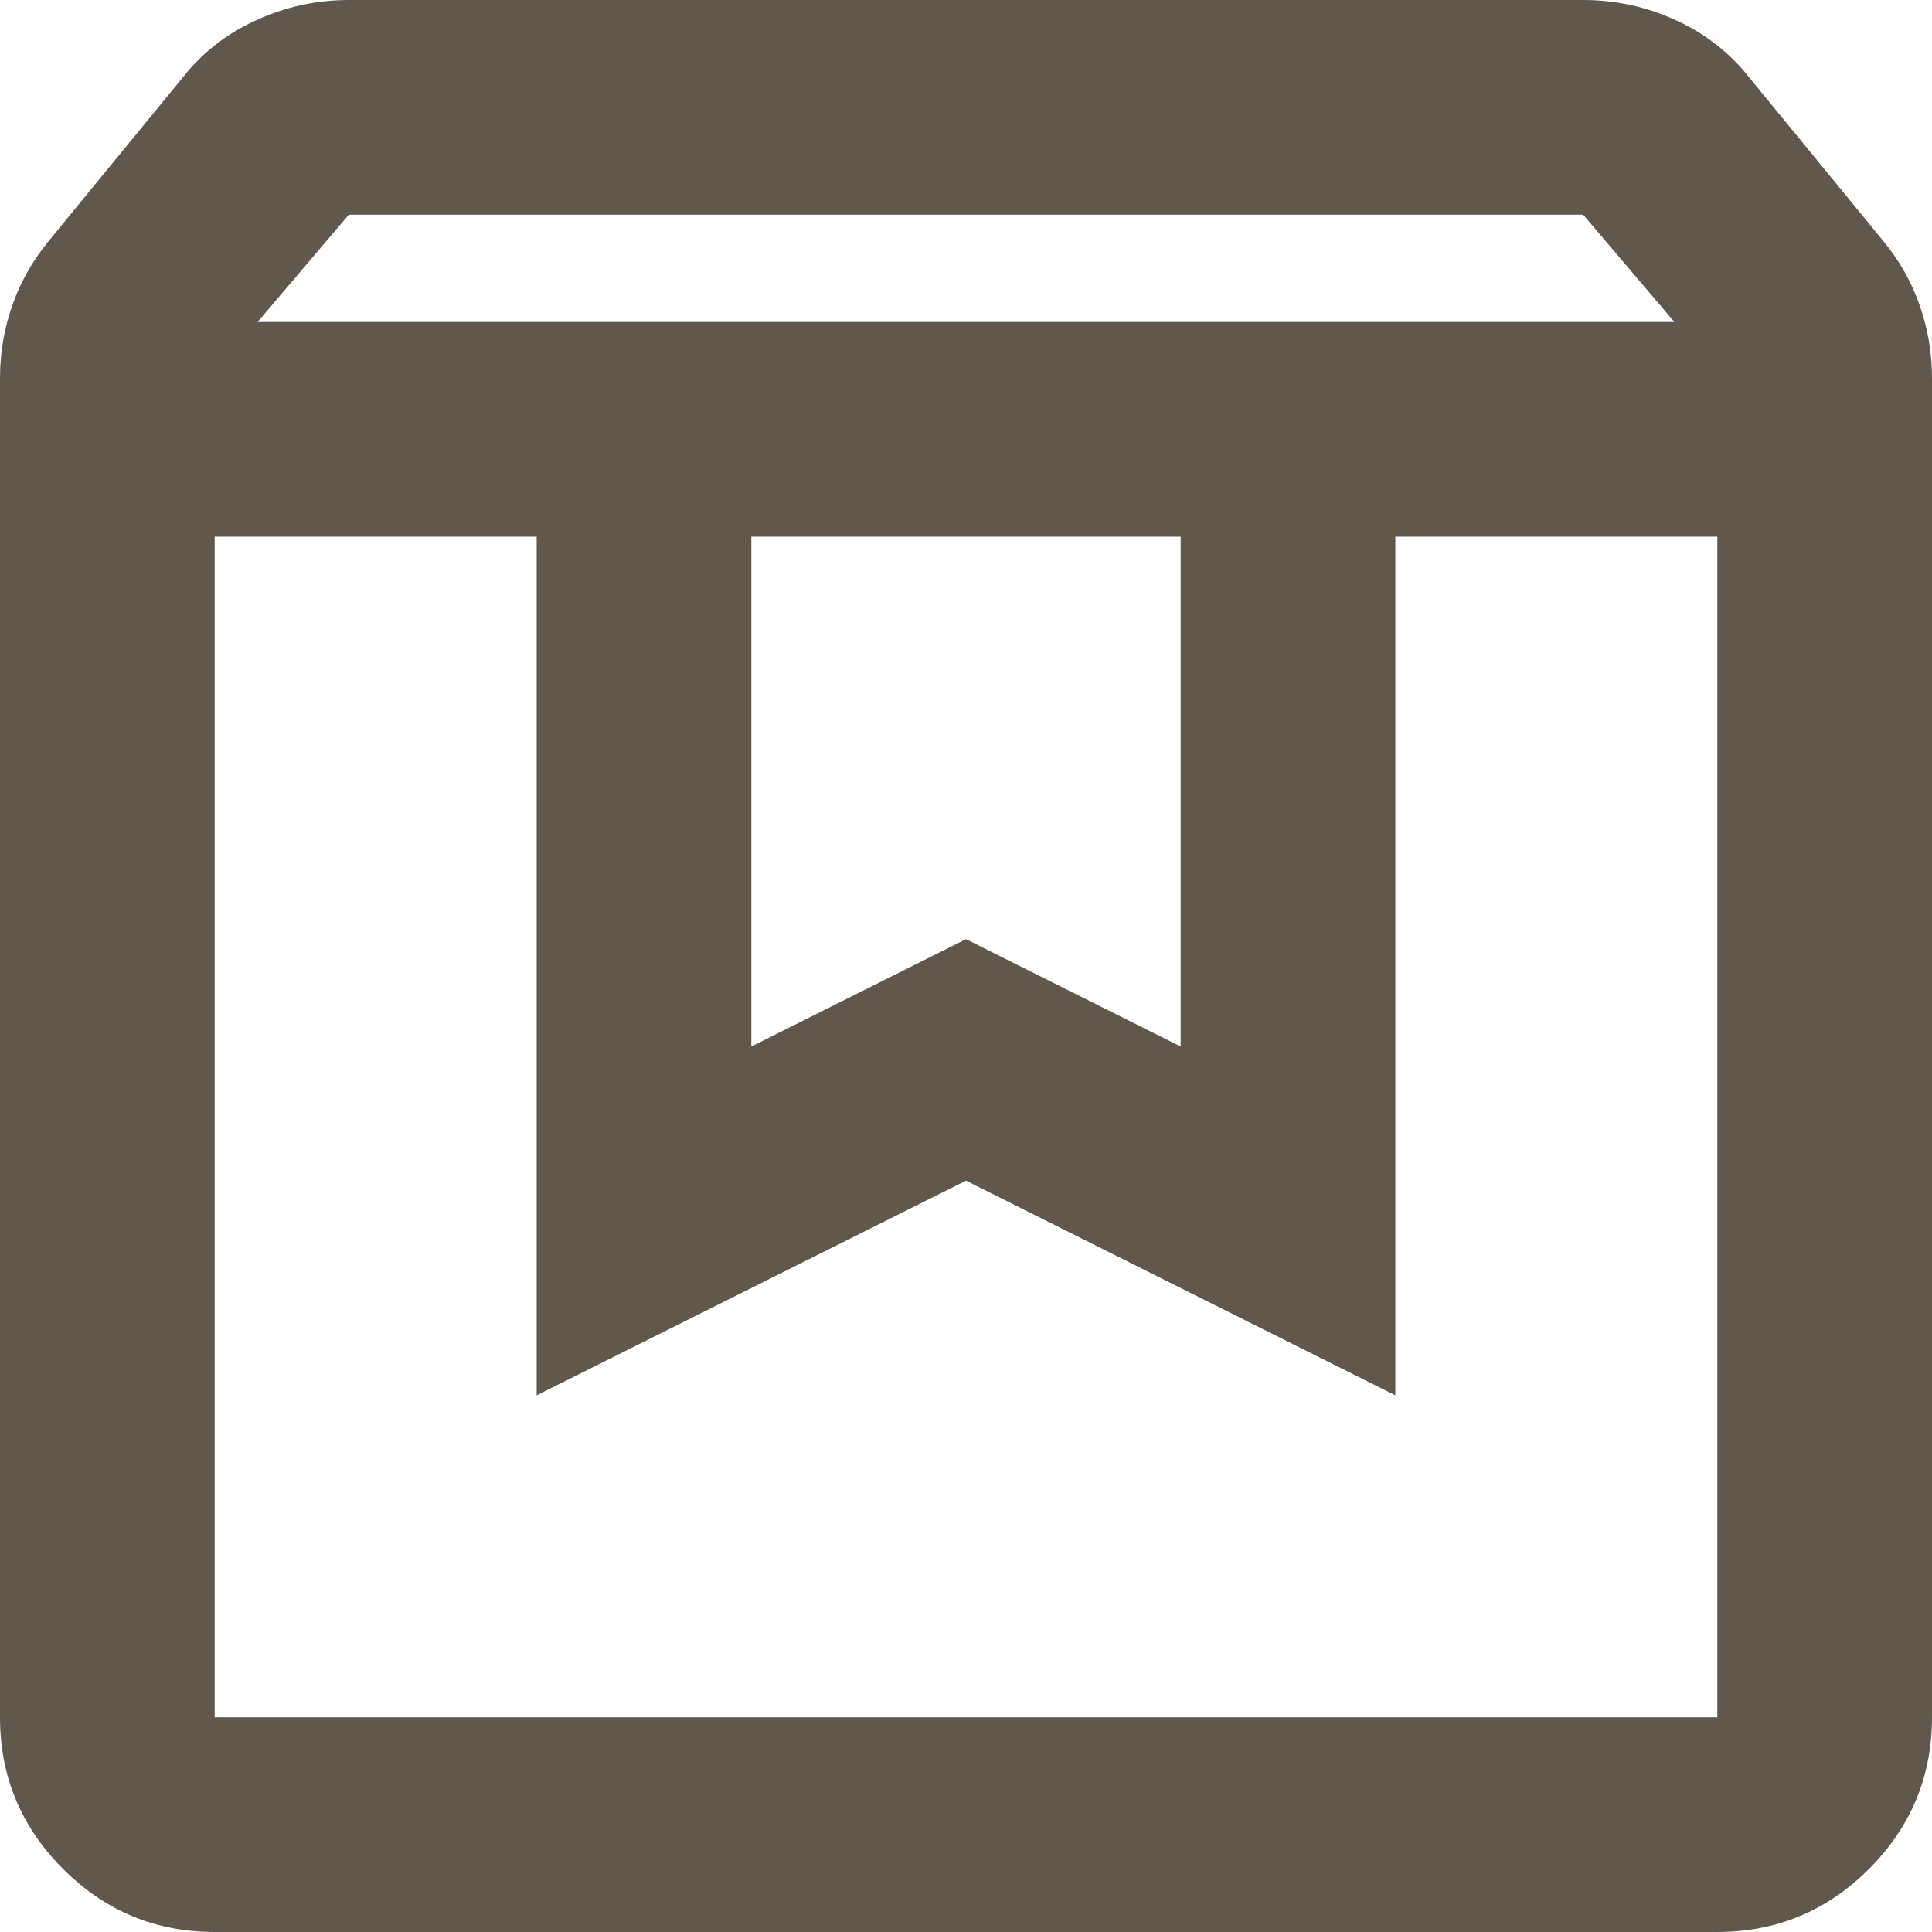
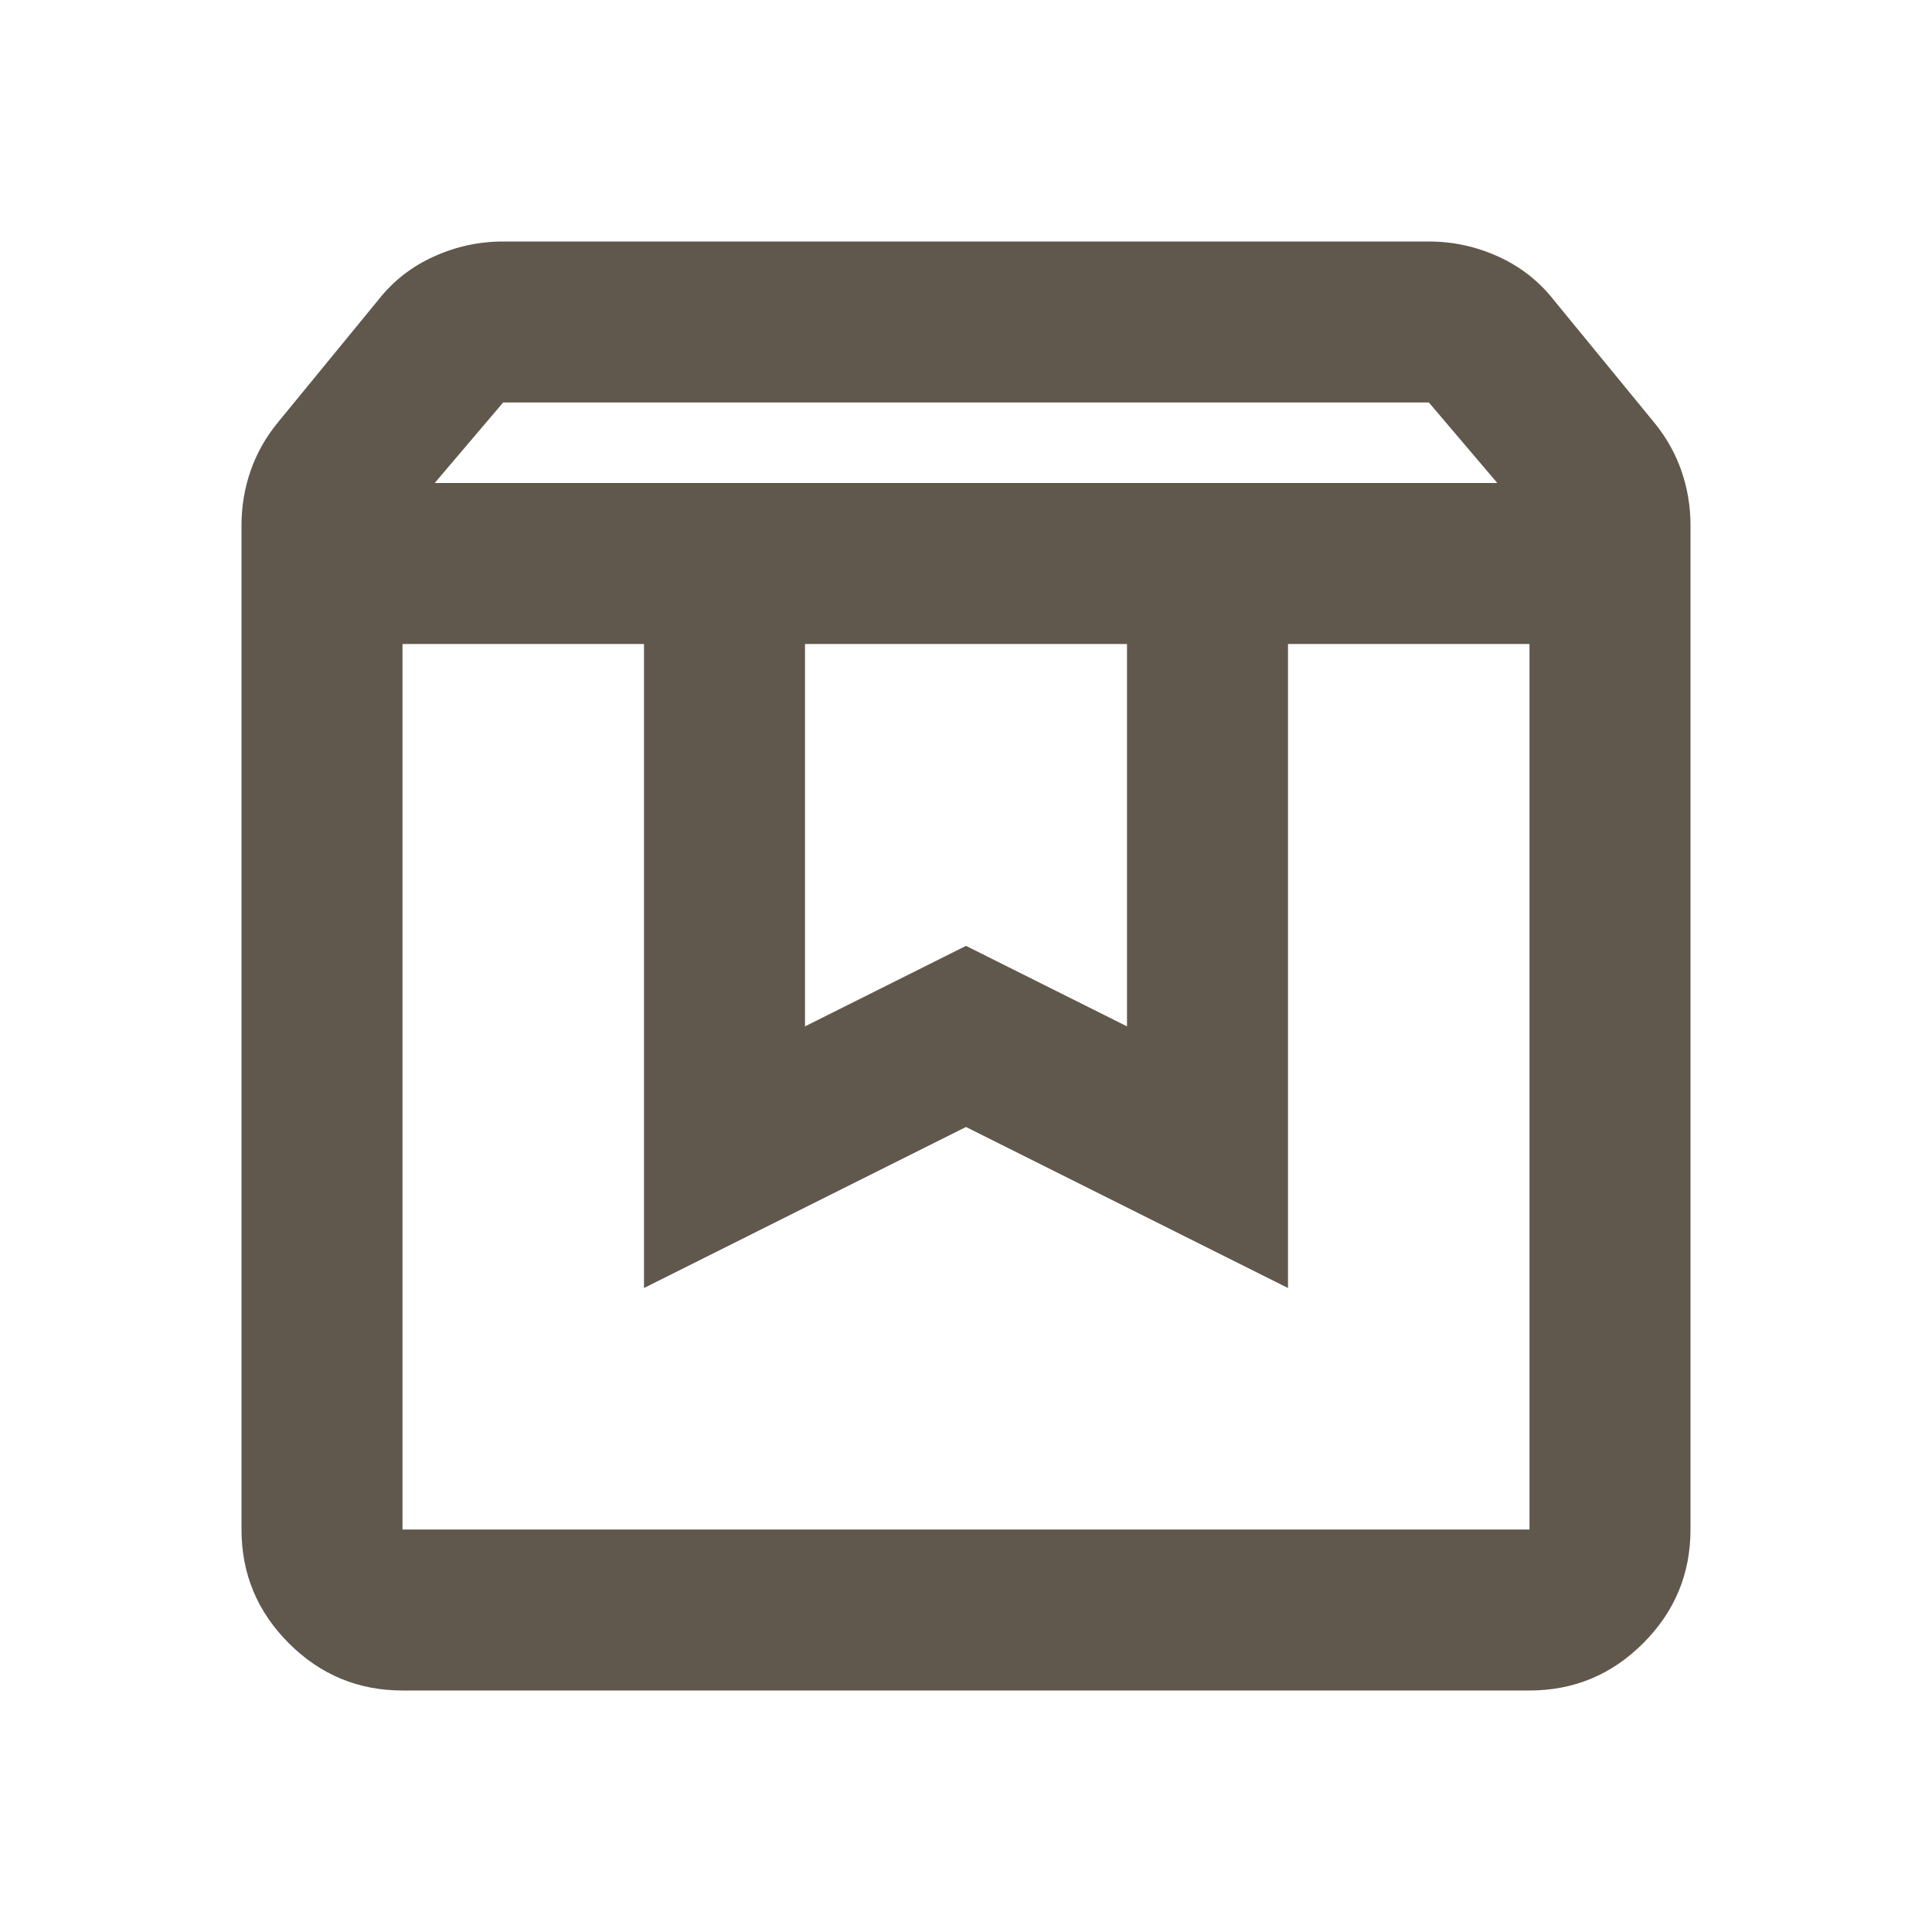
- <svg xmlns="http://www.w3.org/2000/svg" width="18" height="18" viewBox="0 0 18 18" fill="none">
-   <path d="M2 5V16H16V5H13V13L9 11L5 13V5H2ZM2 18C1.45 18 0.979 17.804 0.588 17.413C0.196 17.021 0 16.55 0 16V3.525C0 3.292 0.037 3.067 0.113 2.85C0.188 2.633 0.3 2.433 0.45 2.25L1.7 0.725C1.883 0.492 2.112 0.312 2.388 0.188C2.663 0.062 2.95 0 3.25 0H14.75C15.05 0 15.338 0.062 15.613 0.188C15.887 0.312 16.117 0.492 16.3 0.725L17.55 2.25C17.7 2.433 17.812 2.633 17.887 2.85C17.962 3.067 18 3.292 18 3.525V16C18 16.55 17.804 17.021 17.413 17.413C17.021 17.804 16.55 18 16 18H2ZM2.4 3H15.6L14.75 2H3.25L2.4 3ZM7 5V9.75L9 8.75L11 9.75V5H7Z" fill="#60584C" />
+ <svg xmlns="http://www.w3.org/2000/svg" height="24px" viewBox="0 -960 960 960" width="24px" fill="#60584C">
+   <path d="M200-640v440h560v-440H640v320l-160-80-160 80v-320H200Zm0 520q-33 0-56.5-23.5T120-200v-499q0-14 4.5-27t13.5-24l50-61q11-14 27.5-21.5T250-840h460q18 0 34.5 7.5T772-811l50 61q9 11 13.5 24t4.5 27v499q0 33-23.5 56.5T760-120H200Zm16-600h528l-34-40H250l-34 40Zm184 80v190l80-40 80 40v-190H400Zm-200 0h560-560Z" />
</svg>
